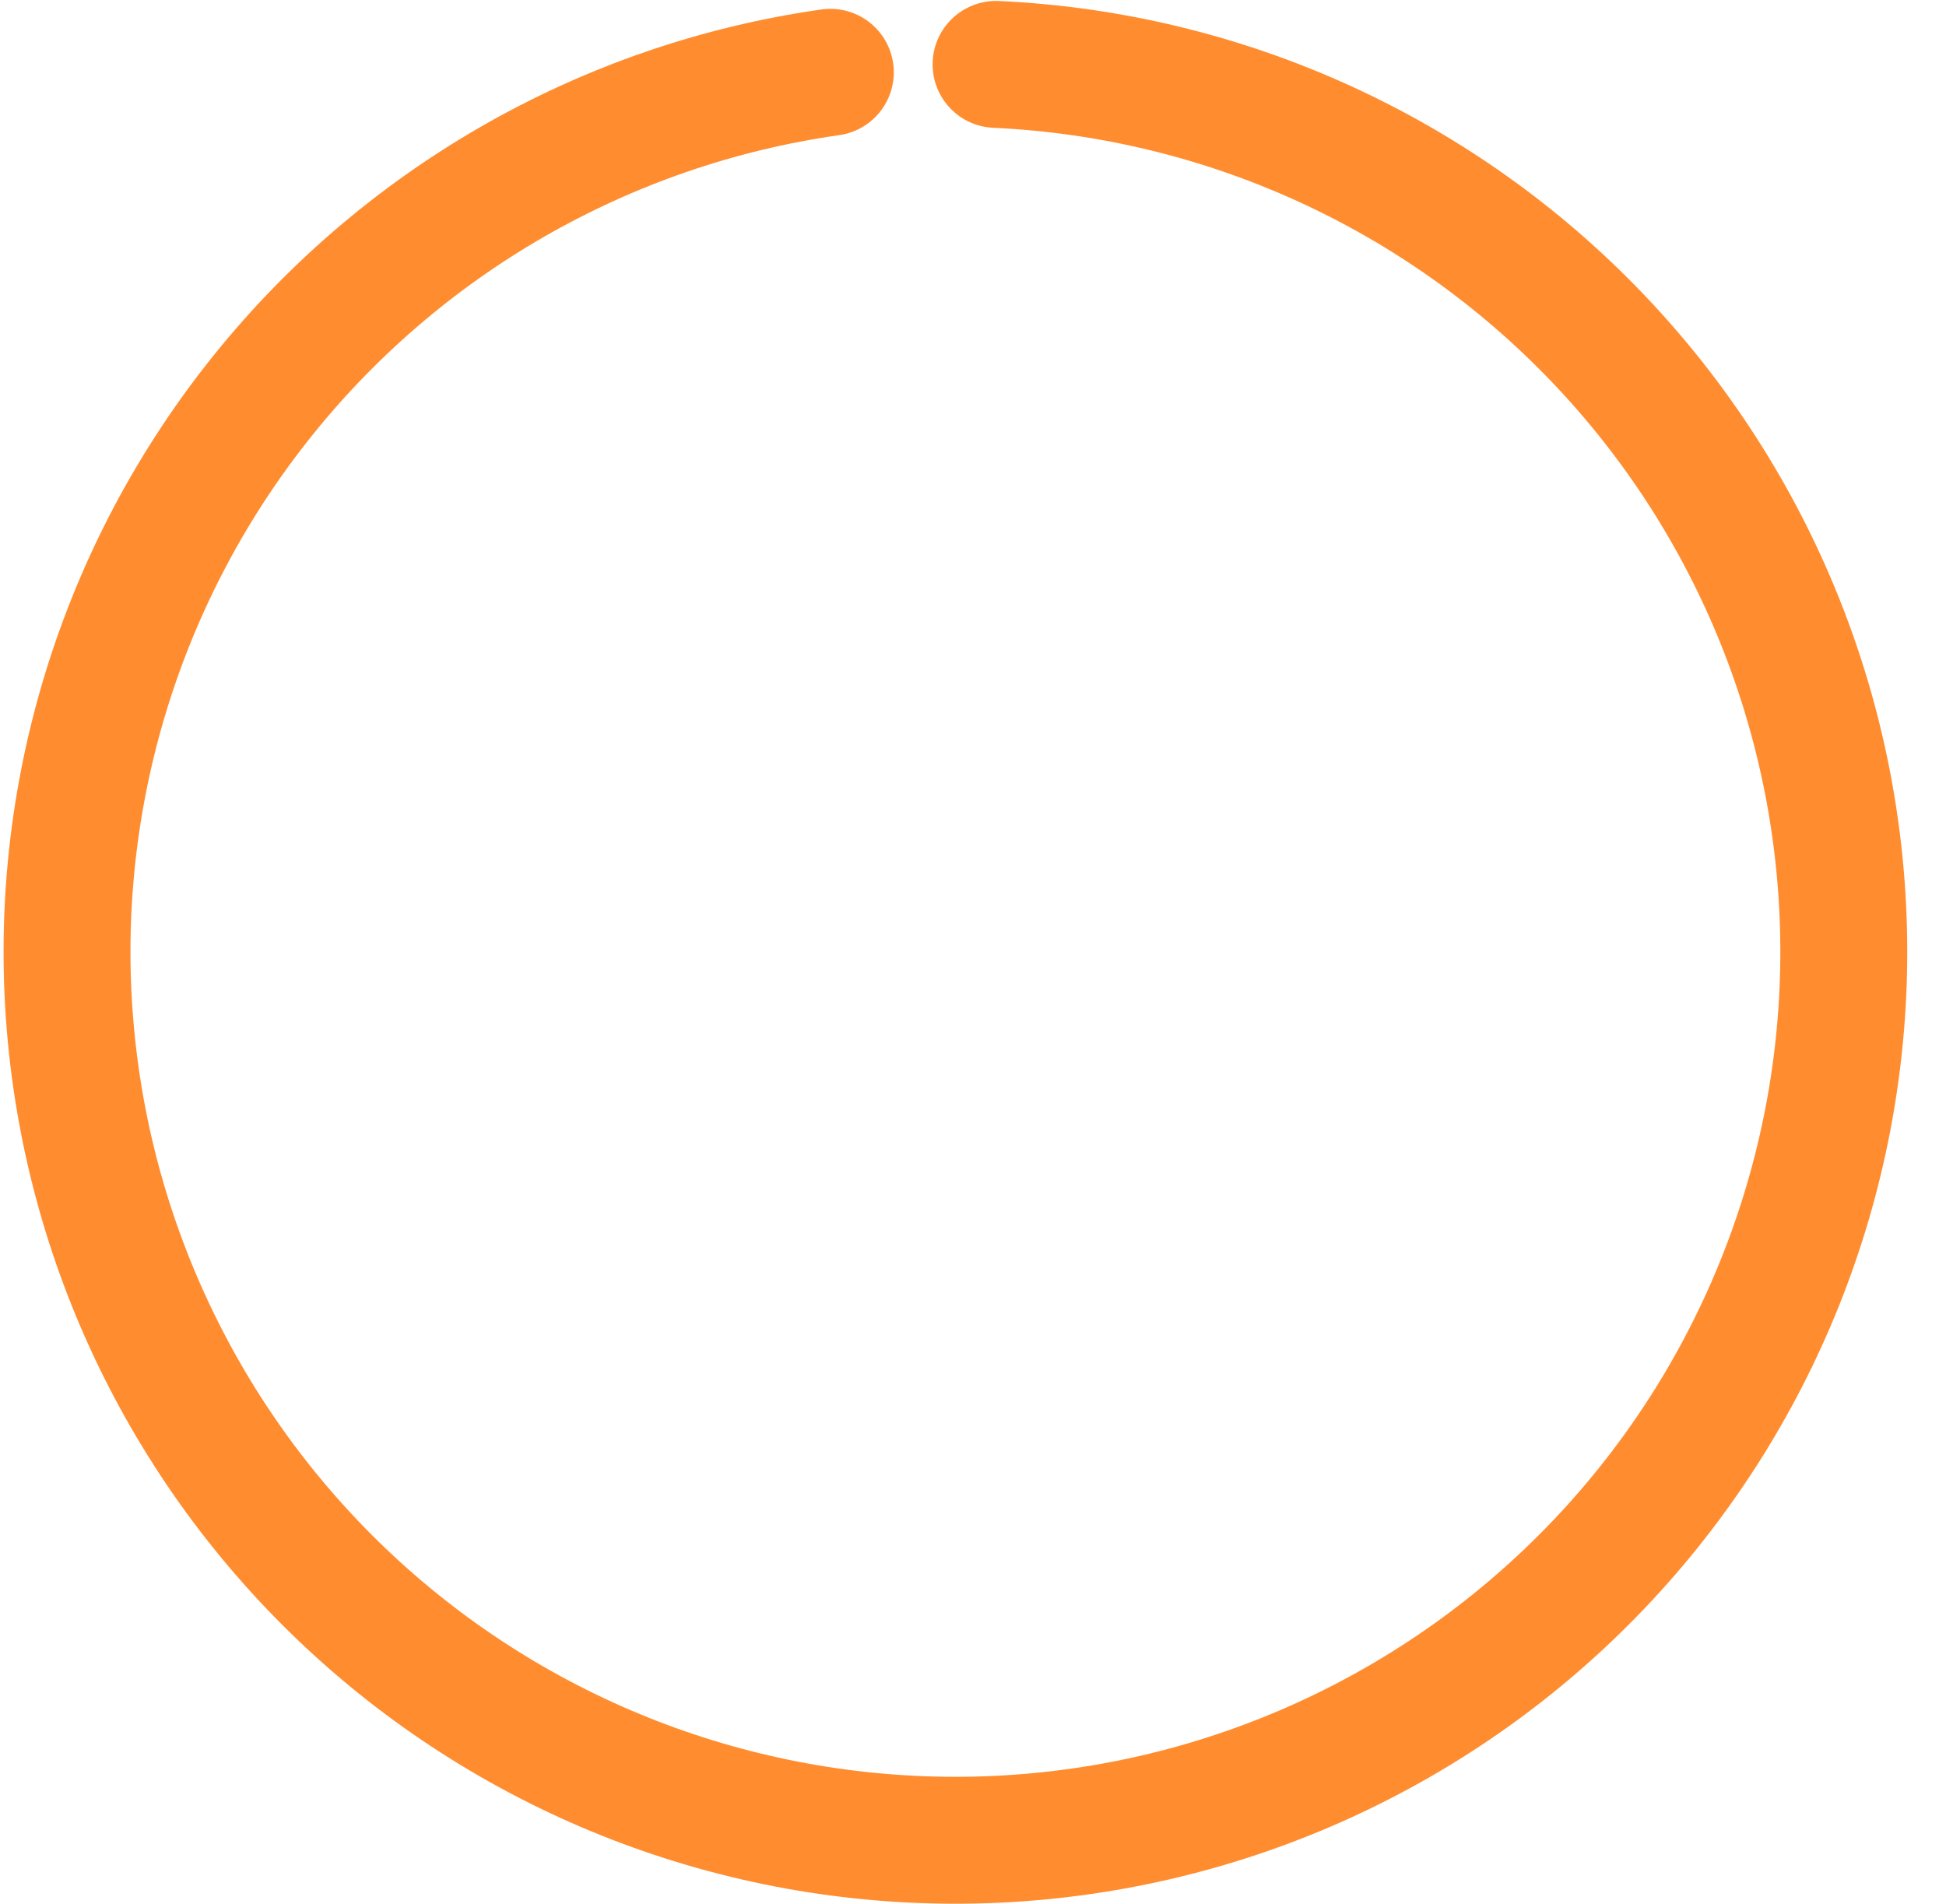
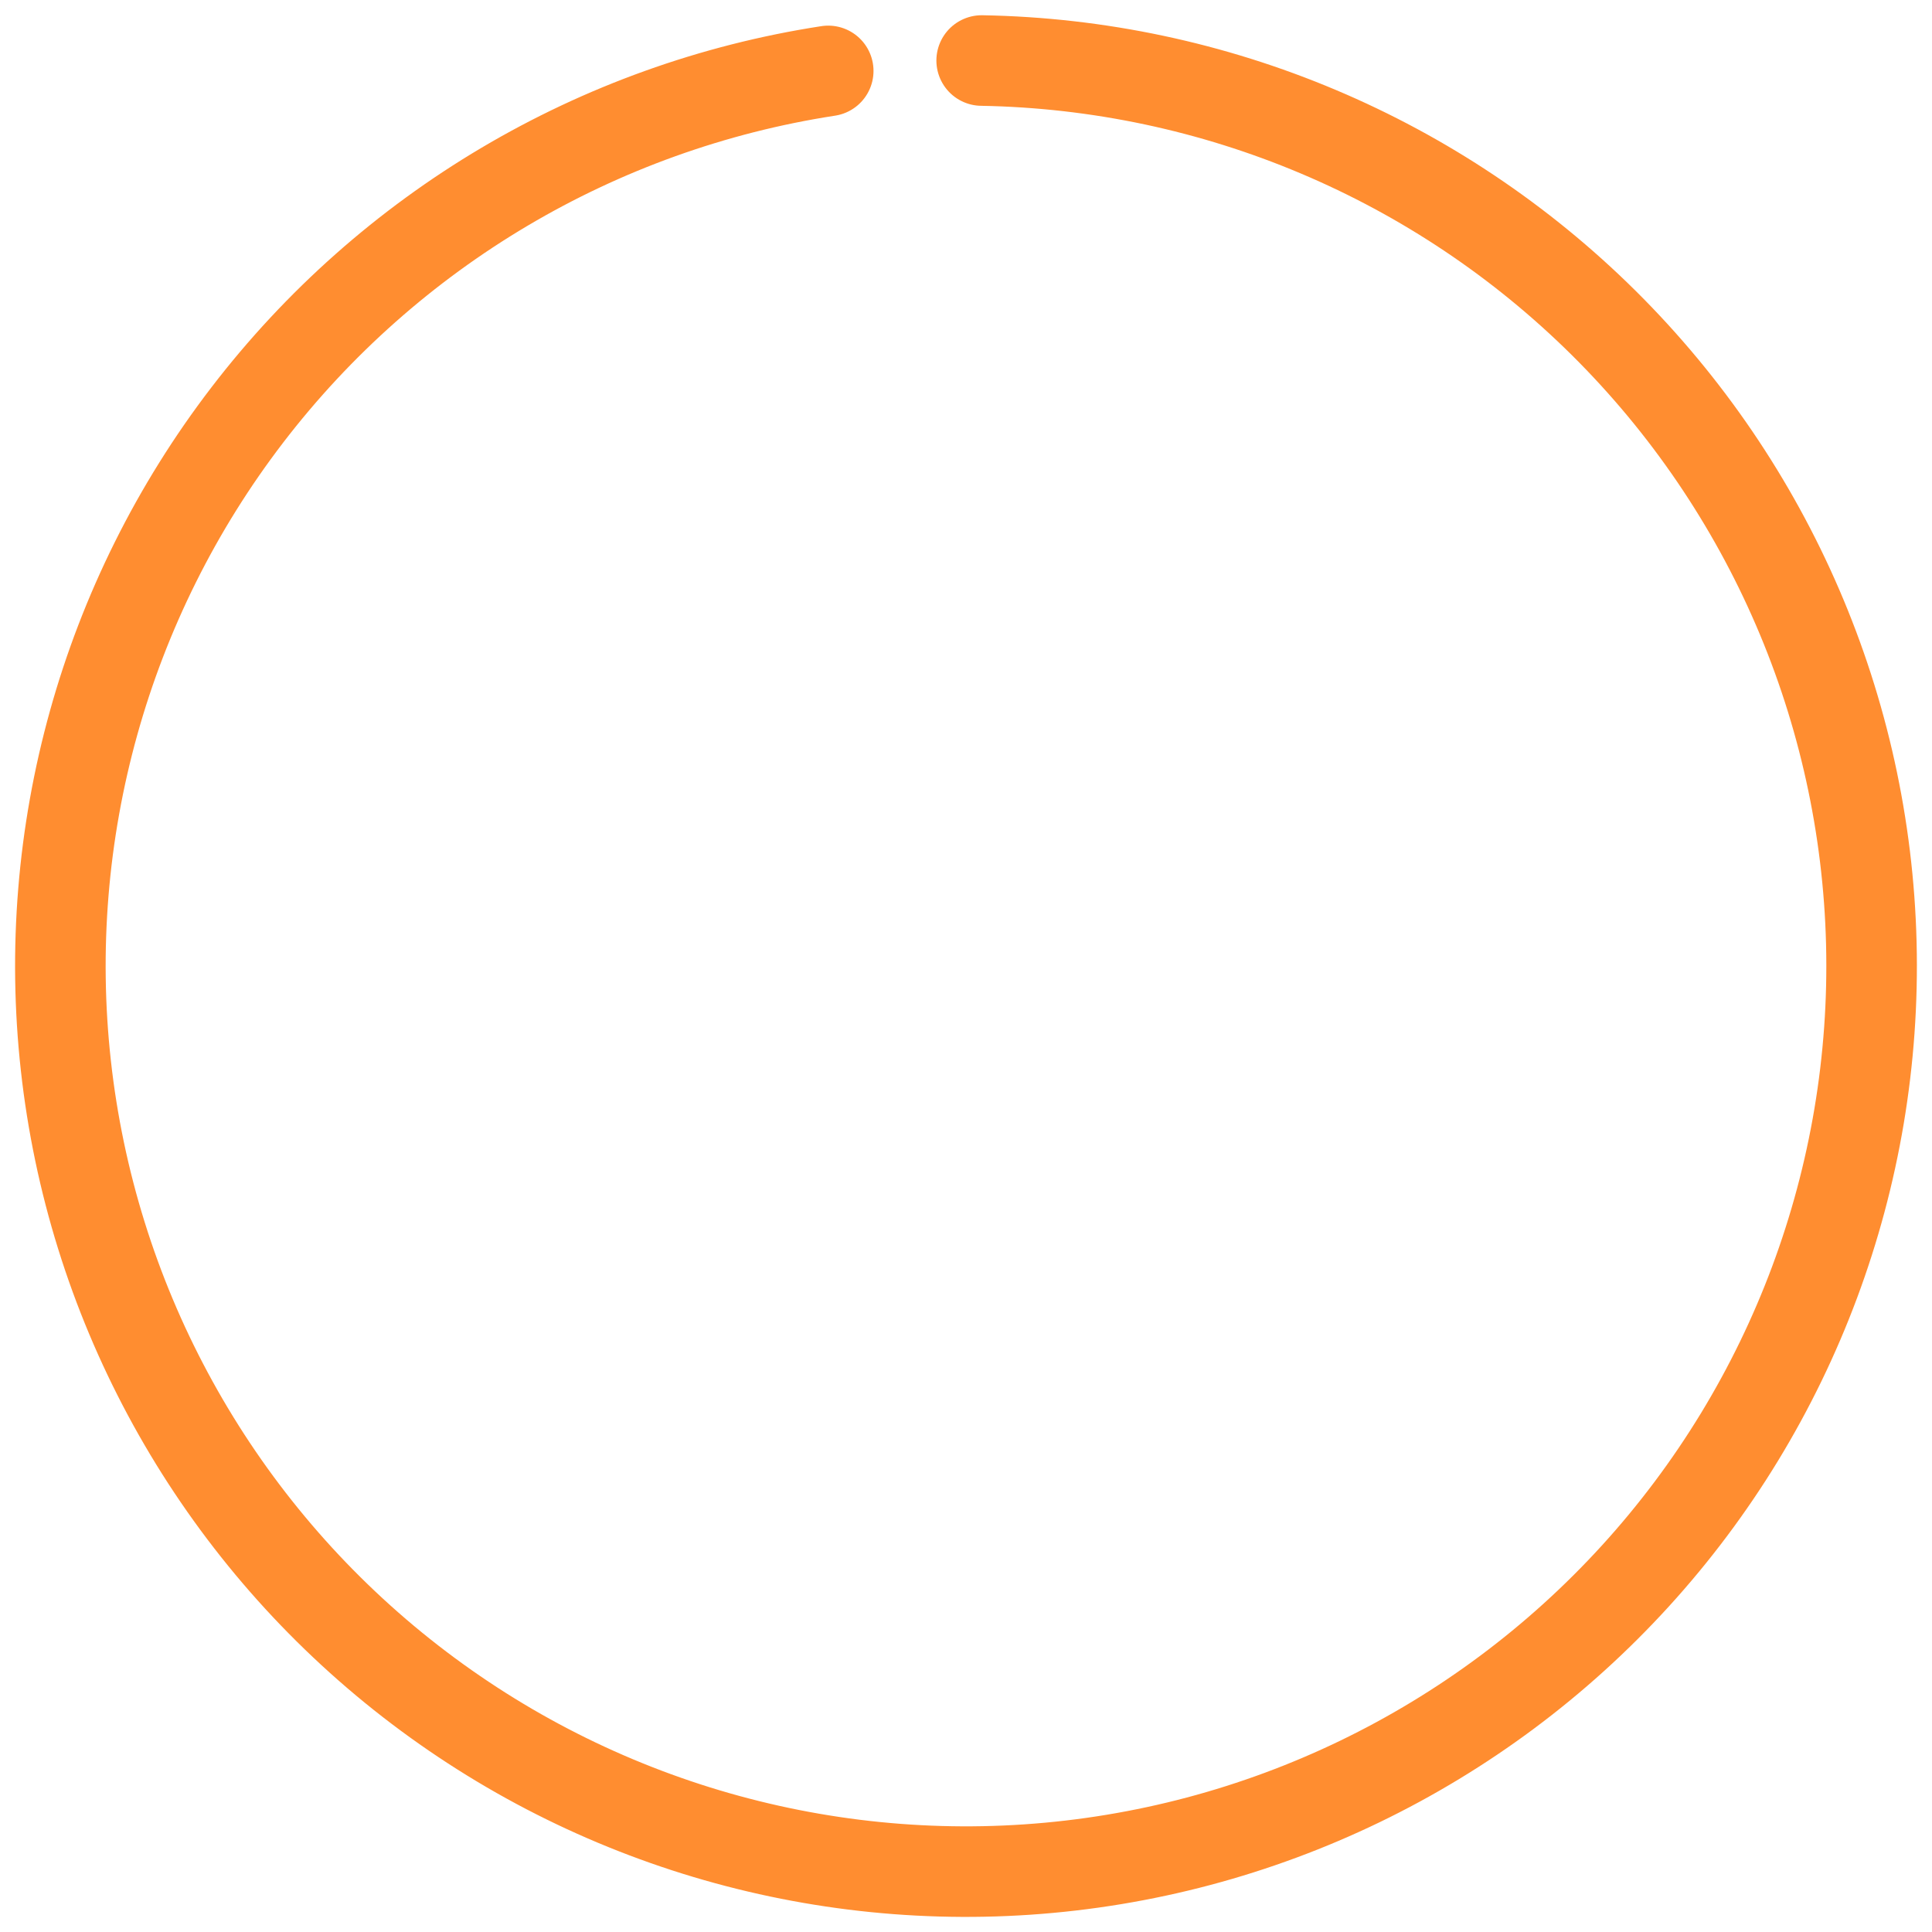
- <svg xmlns="http://www.w3.org/2000/svg" width="46" height="45" viewBox="0 0 46 45" fill="none">
-   <path d="M23.545 1.522C28.939 1.769 34.031 4.085 37.762 7.987C41.494 11.89 43.579 17.08 43.584 22.48C43.589 27.879 41.514 33.074 37.79 36.983C34.066 40.893 28.979 43.218 23.586 43.476C18.192 43.734 12.907 41.904 8.827 38.367C4.748 34.829 2.187 29.857 1.678 24.481C1.168 19.106 2.749 13.74 6.092 9.5C9.435 5.259 14.282 2.469 19.628 1.709" stroke="#FF8D30" stroke-width="3" stroke-linecap="round" />
+ <svg xmlns="http://www.w3.org/2000/svg" width="64" height="64" viewBox="0 0 64 64" fill="none">
+   <path d="M27.436 2.349C19.79 3.526 12.895 7.611 8.189 13.751C3.483 19.891 1.331 27.611 2.182 35.3C3.033 42.989 6.821 50.052 12.755 55.014C18.69 59.976 26.312 62.455 34.03 61.931C41.748 61.408 48.965 57.923 54.175 52.205C59.385 46.487 62.185 38.977 61.99 31.244C61.796 23.511 58.621 16.152 53.13 10.703C47.638 5.255 40.254 2.138 32.519 2.005" stroke="#FF8D30" stroke-width="3" stroke-linecap="round" />
</svg>
